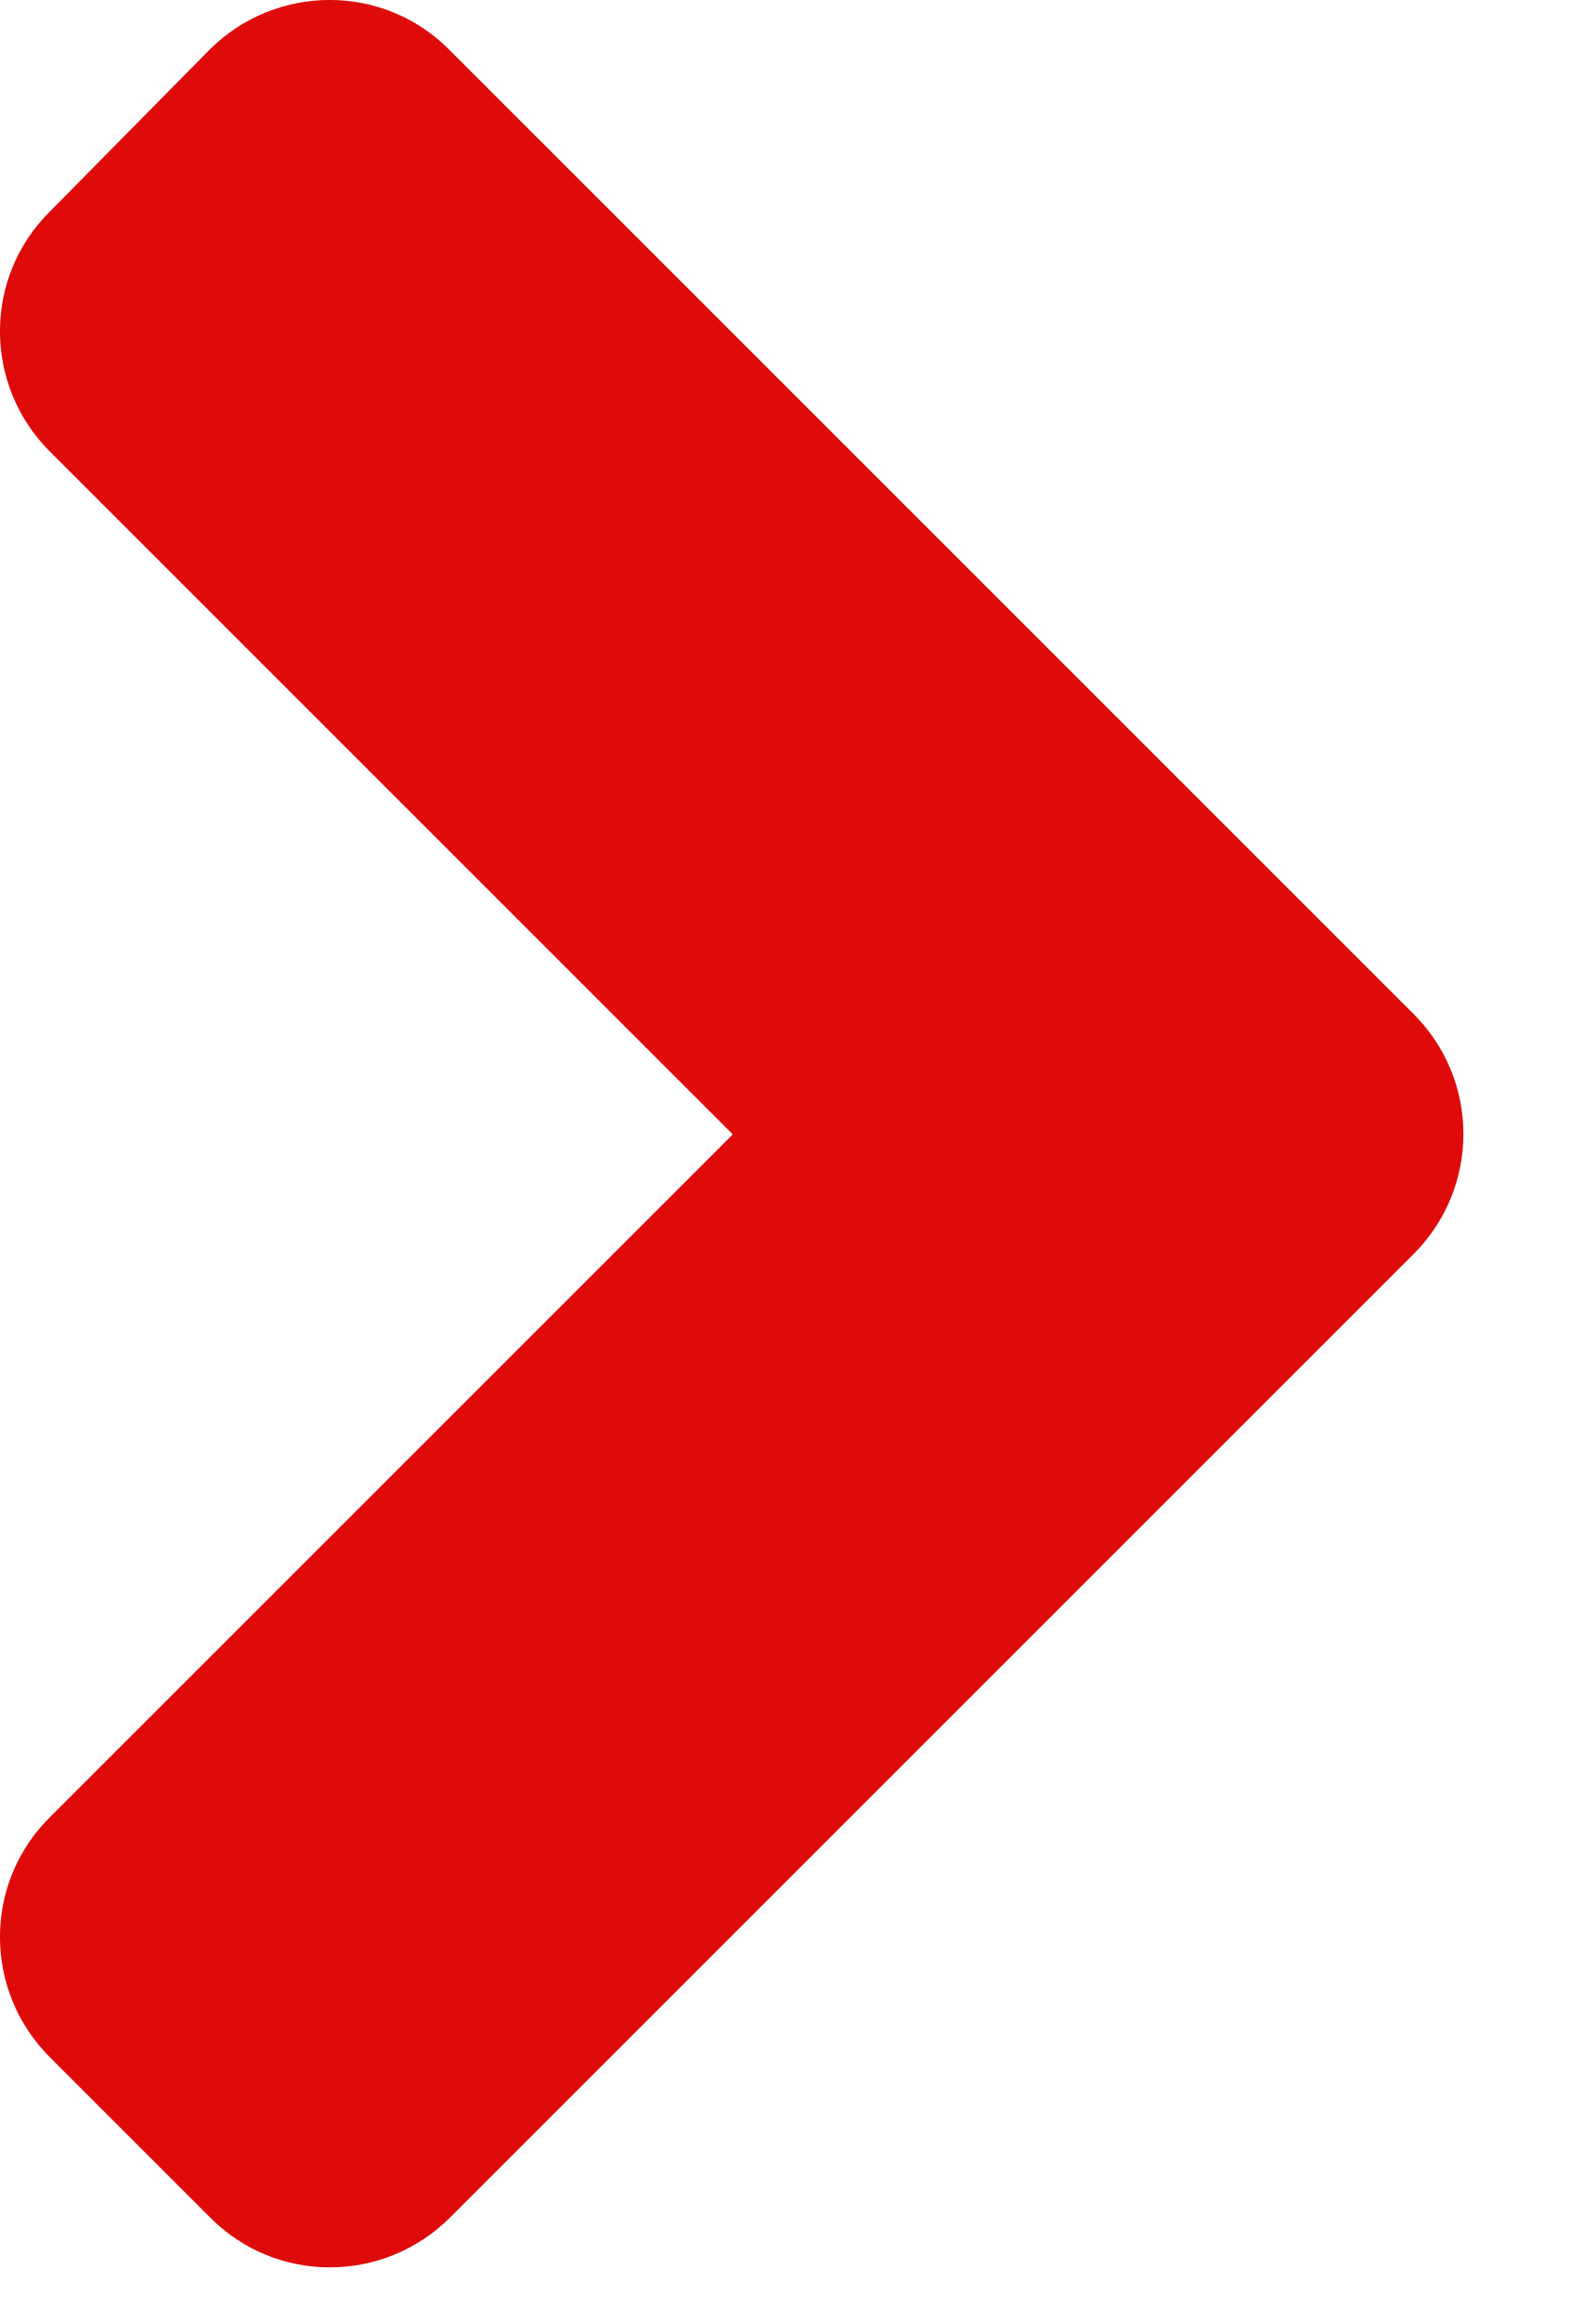
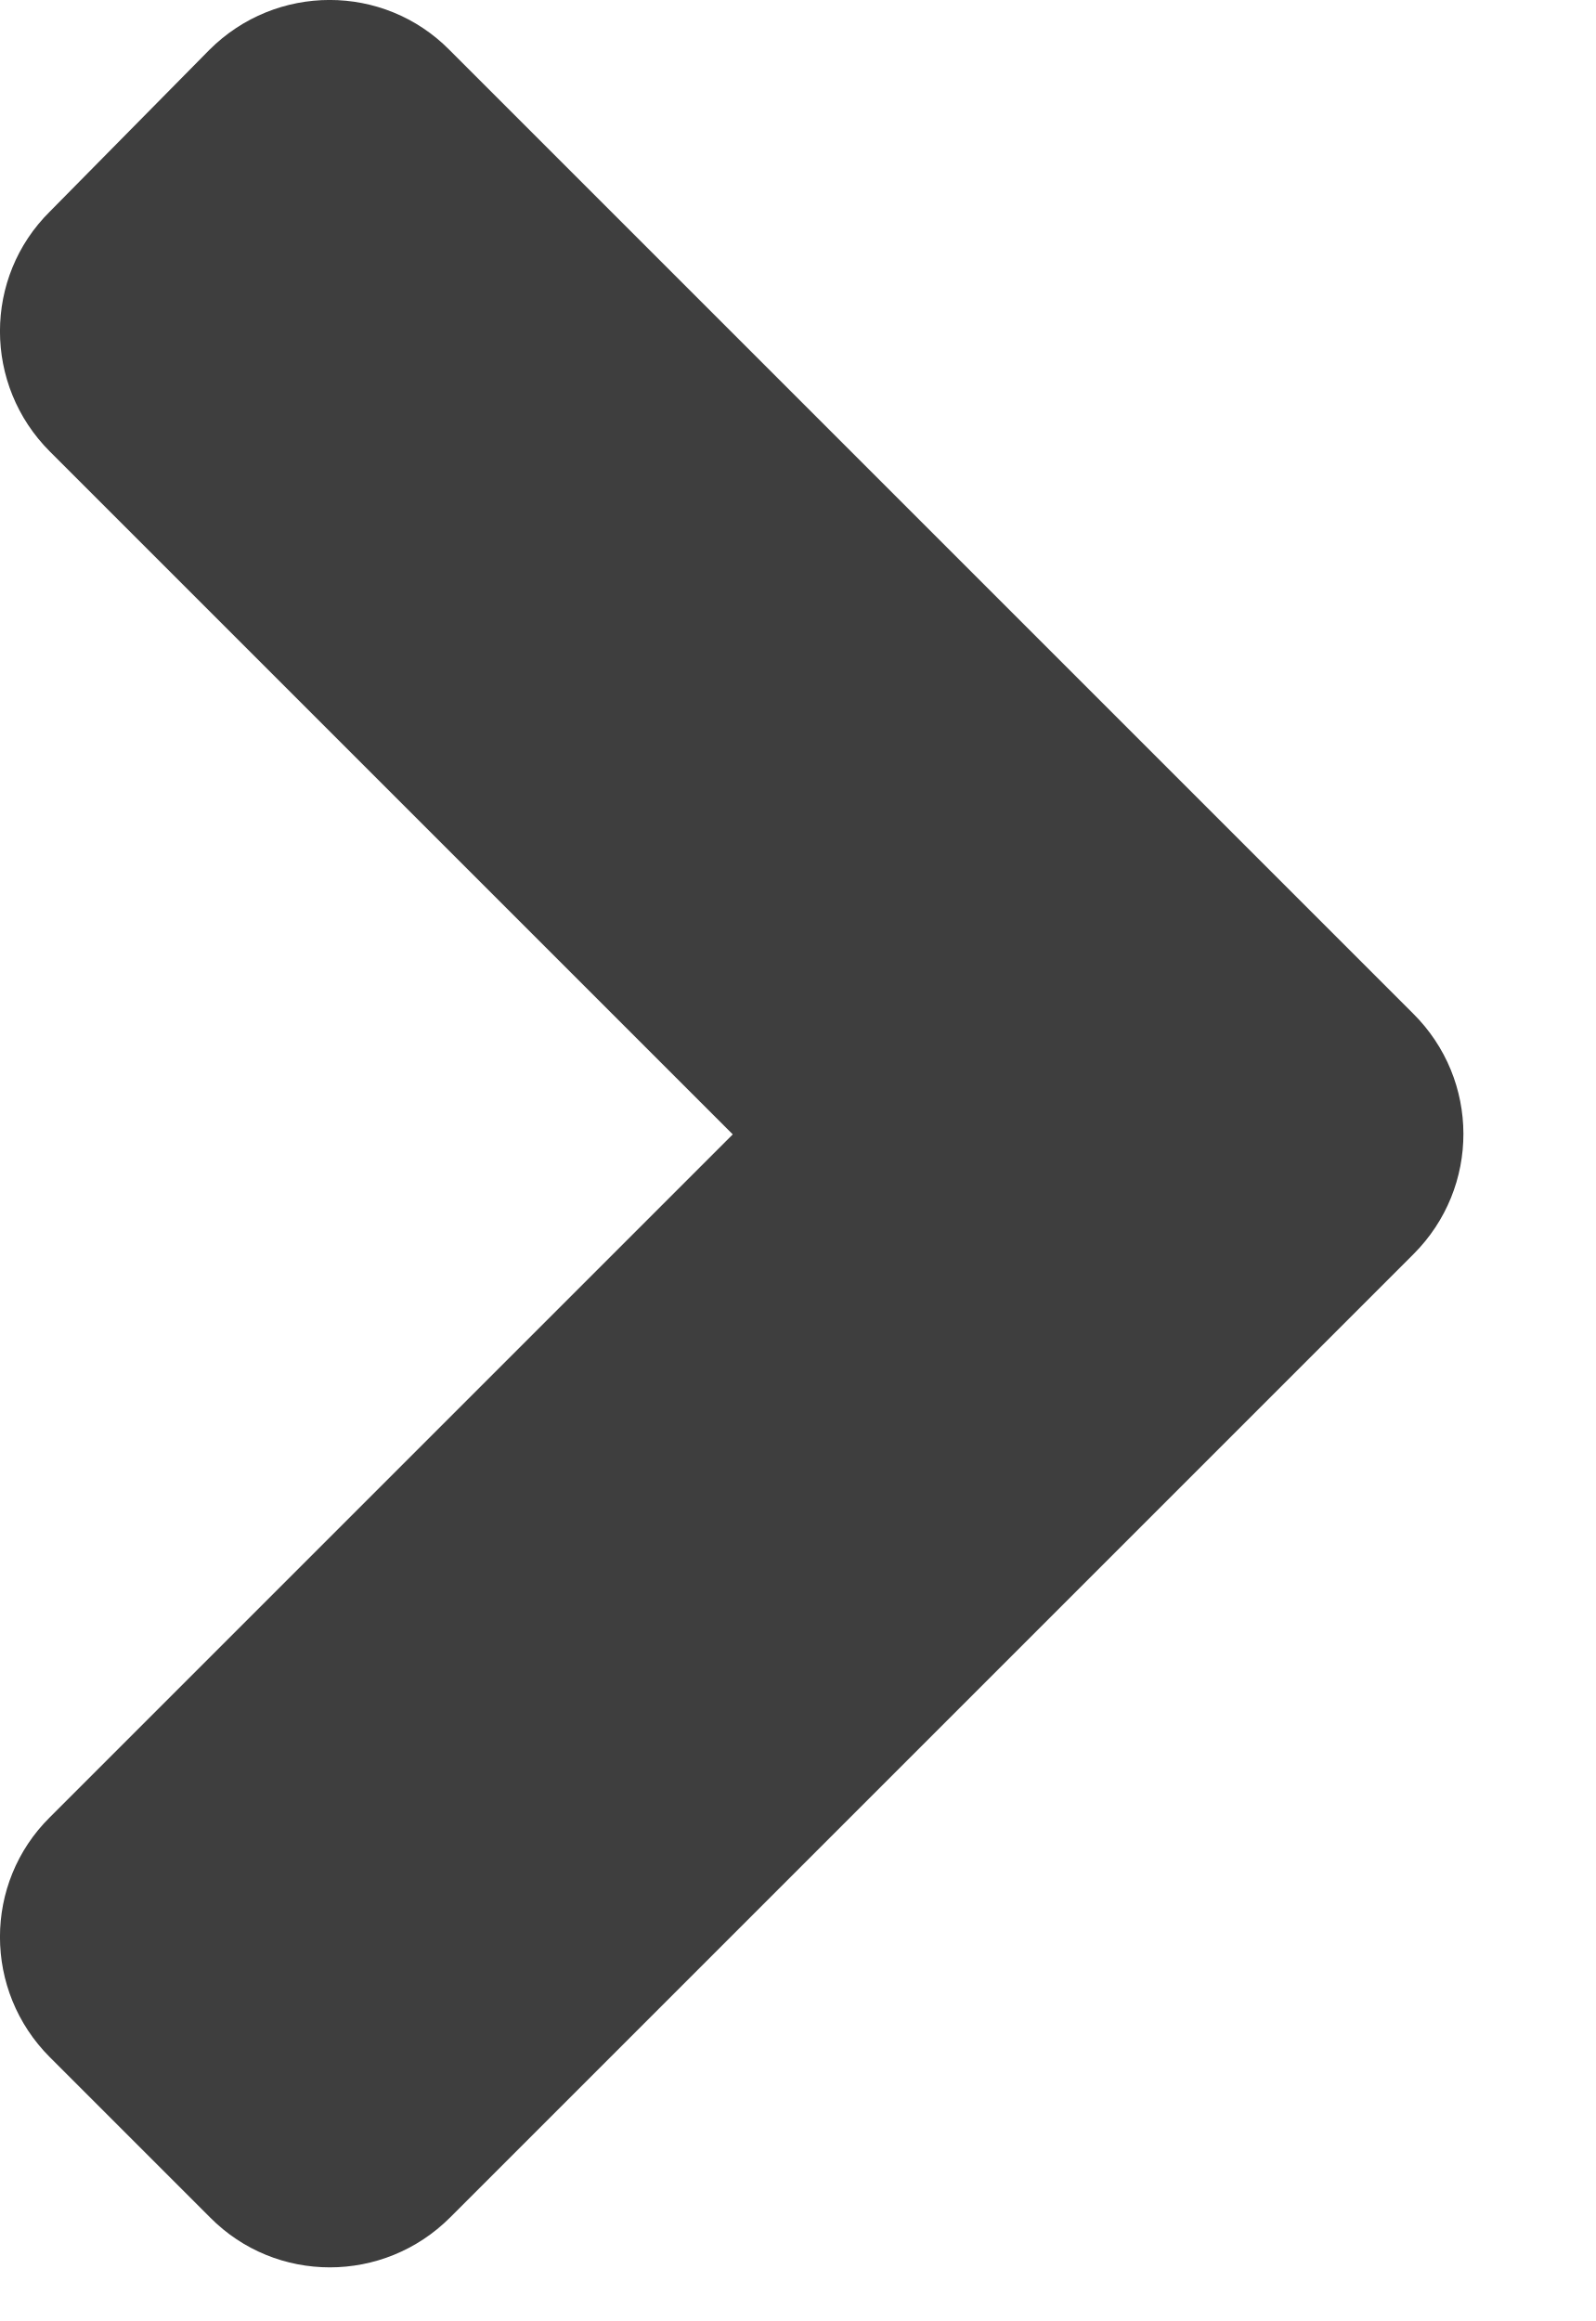
<svg xmlns="http://www.w3.org/2000/svg" width="11" height="16" viewBox="0 0 11 16" fill="none">
-   <path d="M9.744 8.645L3.103 15.286C2.644 15.745 1.902 15.745 1.448 15.286L0.344 14.182C-0.115 13.723 -0.115 12.981 0.344 12.527L5.051 7.82L0.344 3.113C-0.115 2.654 -0.115 1.912 0.344 1.458L1.443 0.344C1.902 -0.115 2.644 -0.115 3.098 0.344L9.739 6.985C10.203 7.444 10.203 8.186 9.744 8.645Z" fill="#DF0B0B" />
+   <path d="M9.744 8.645L3.103 15.286C2.644 15.745 1.902 15.745 1.448 15.286L0.344 14.182C-0.115 13.723 -0.115 12.981 0.344 12.527L5.051 7.82L0.344 3.113C-0.115 2.654 -0.115 1.912 0.344 1.458L1.443 0.344C1.902 -0.115 2.644 -0.115 3.098 0.344L9.739 6.985C10.203 7.444 10.203 8.186 9.744 8.645Z" fill="#3e3e3e" />
</svg>
